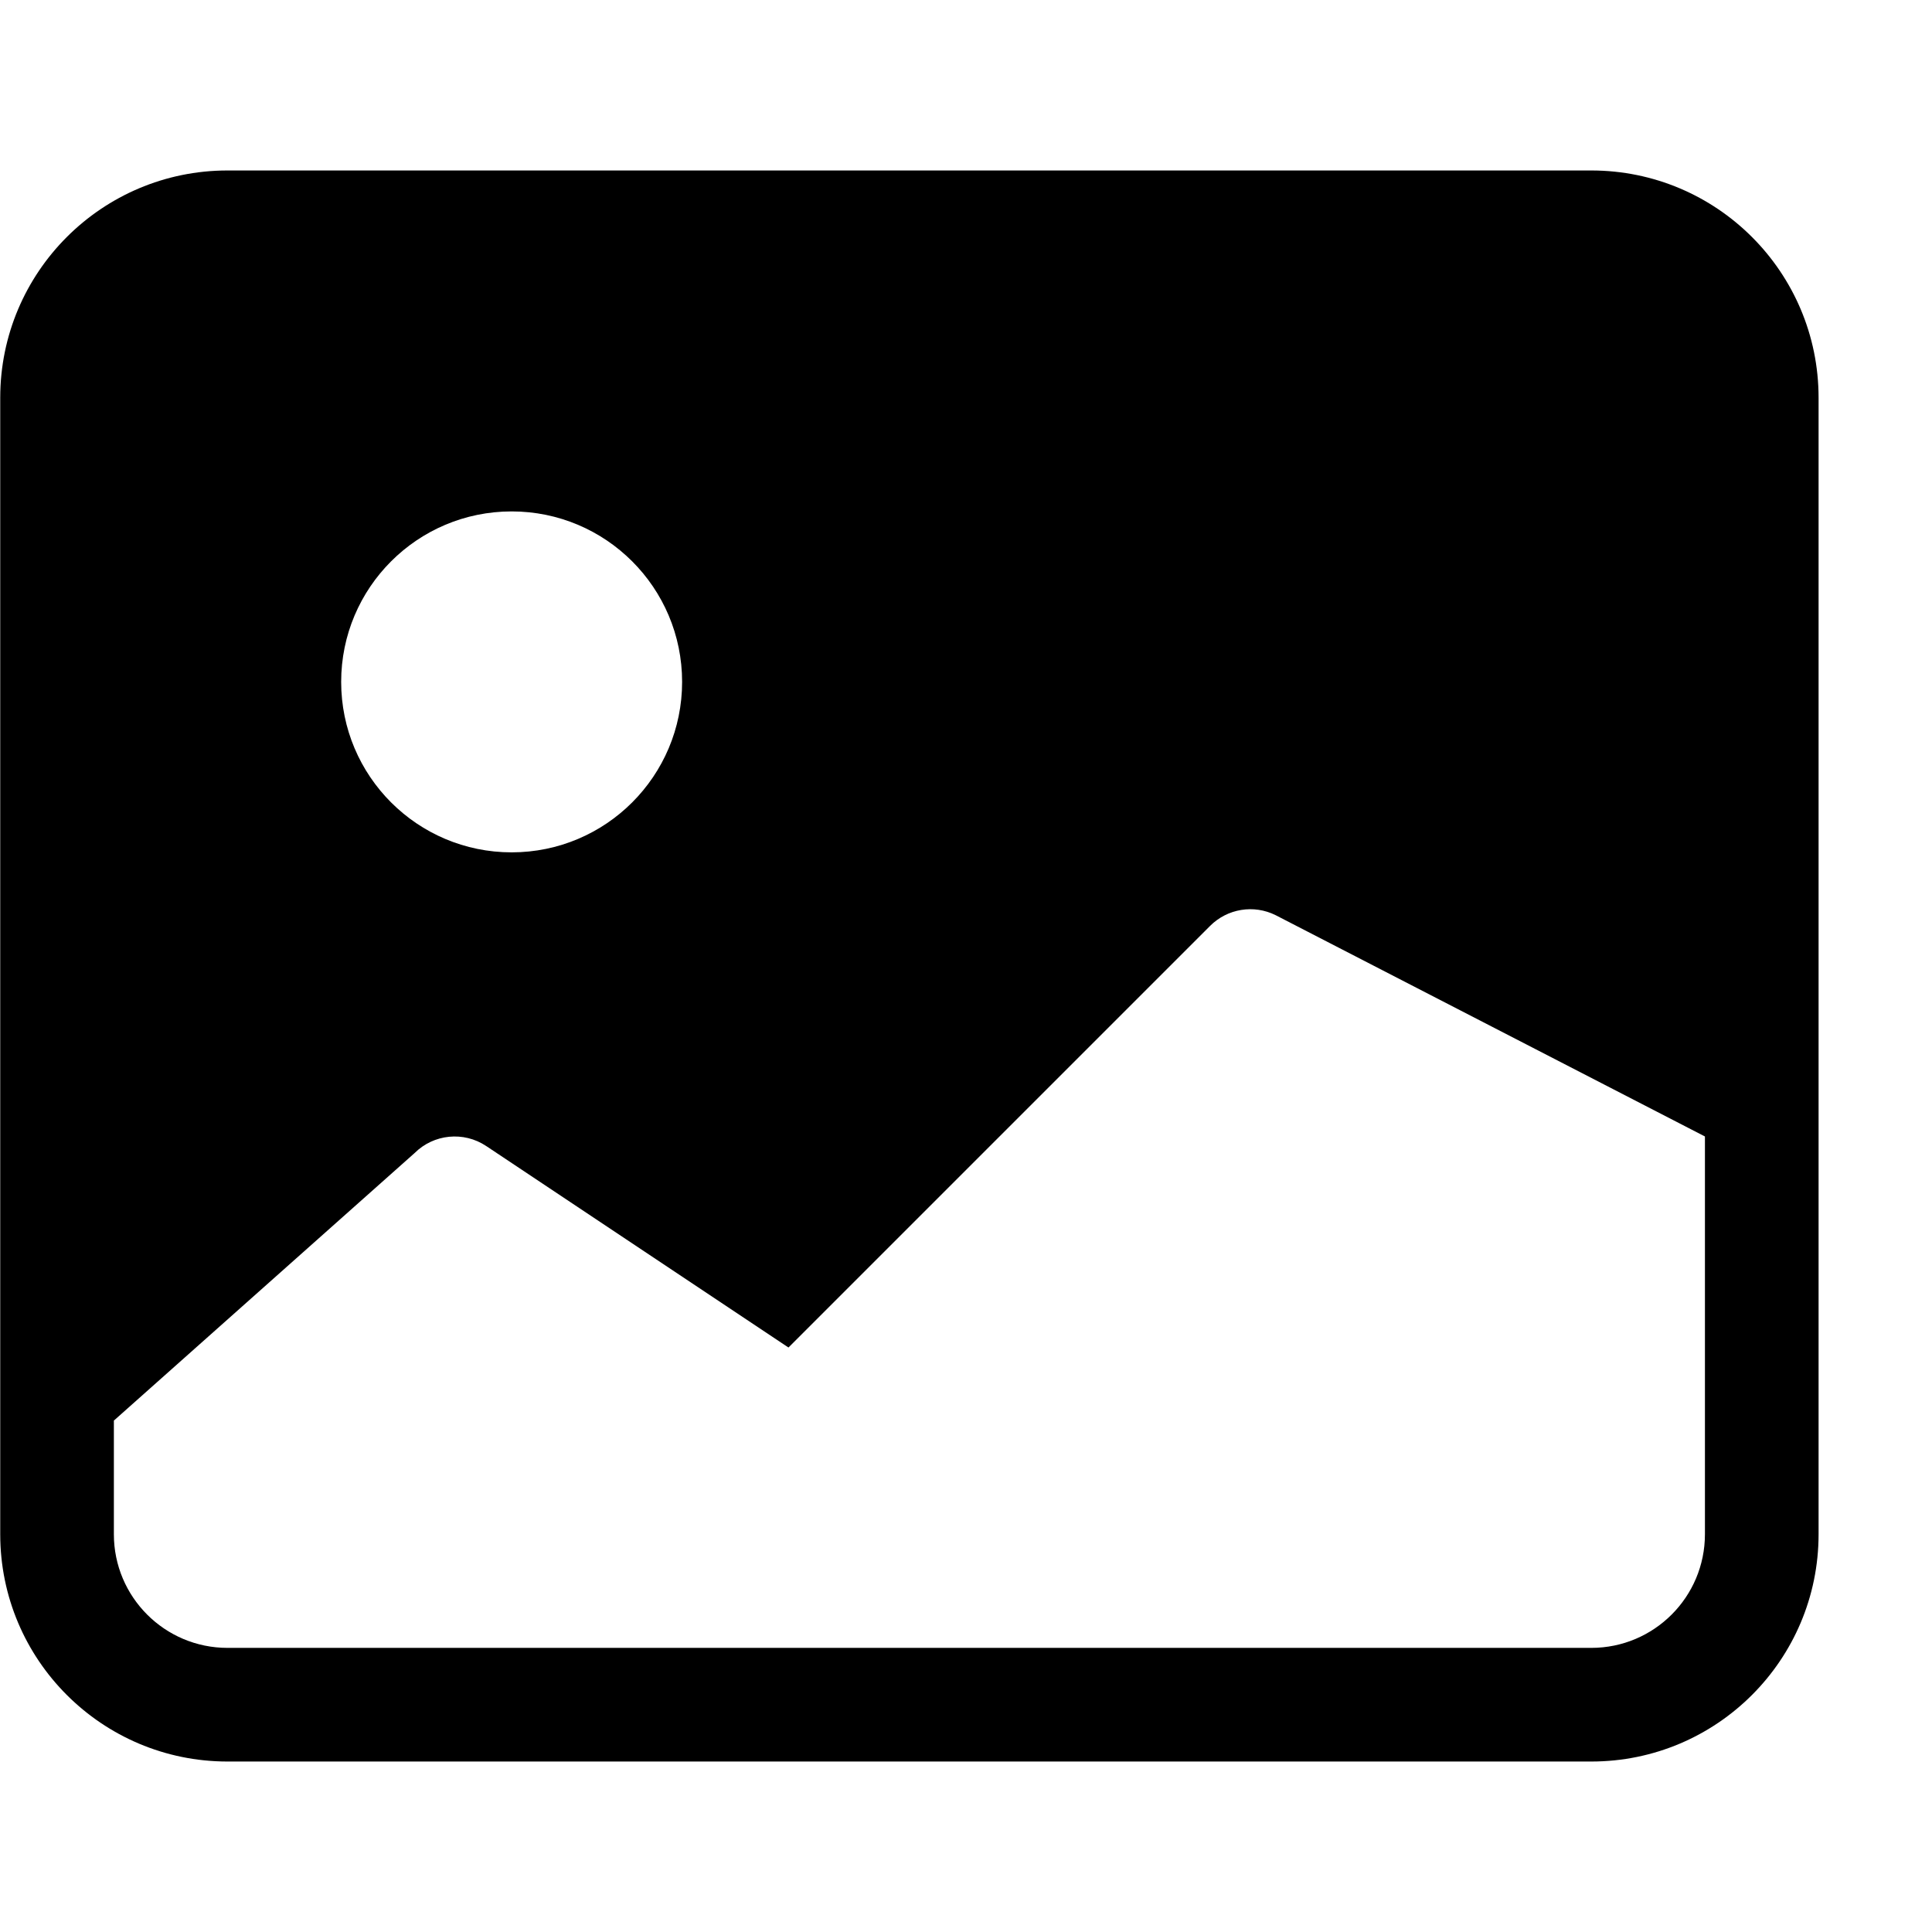
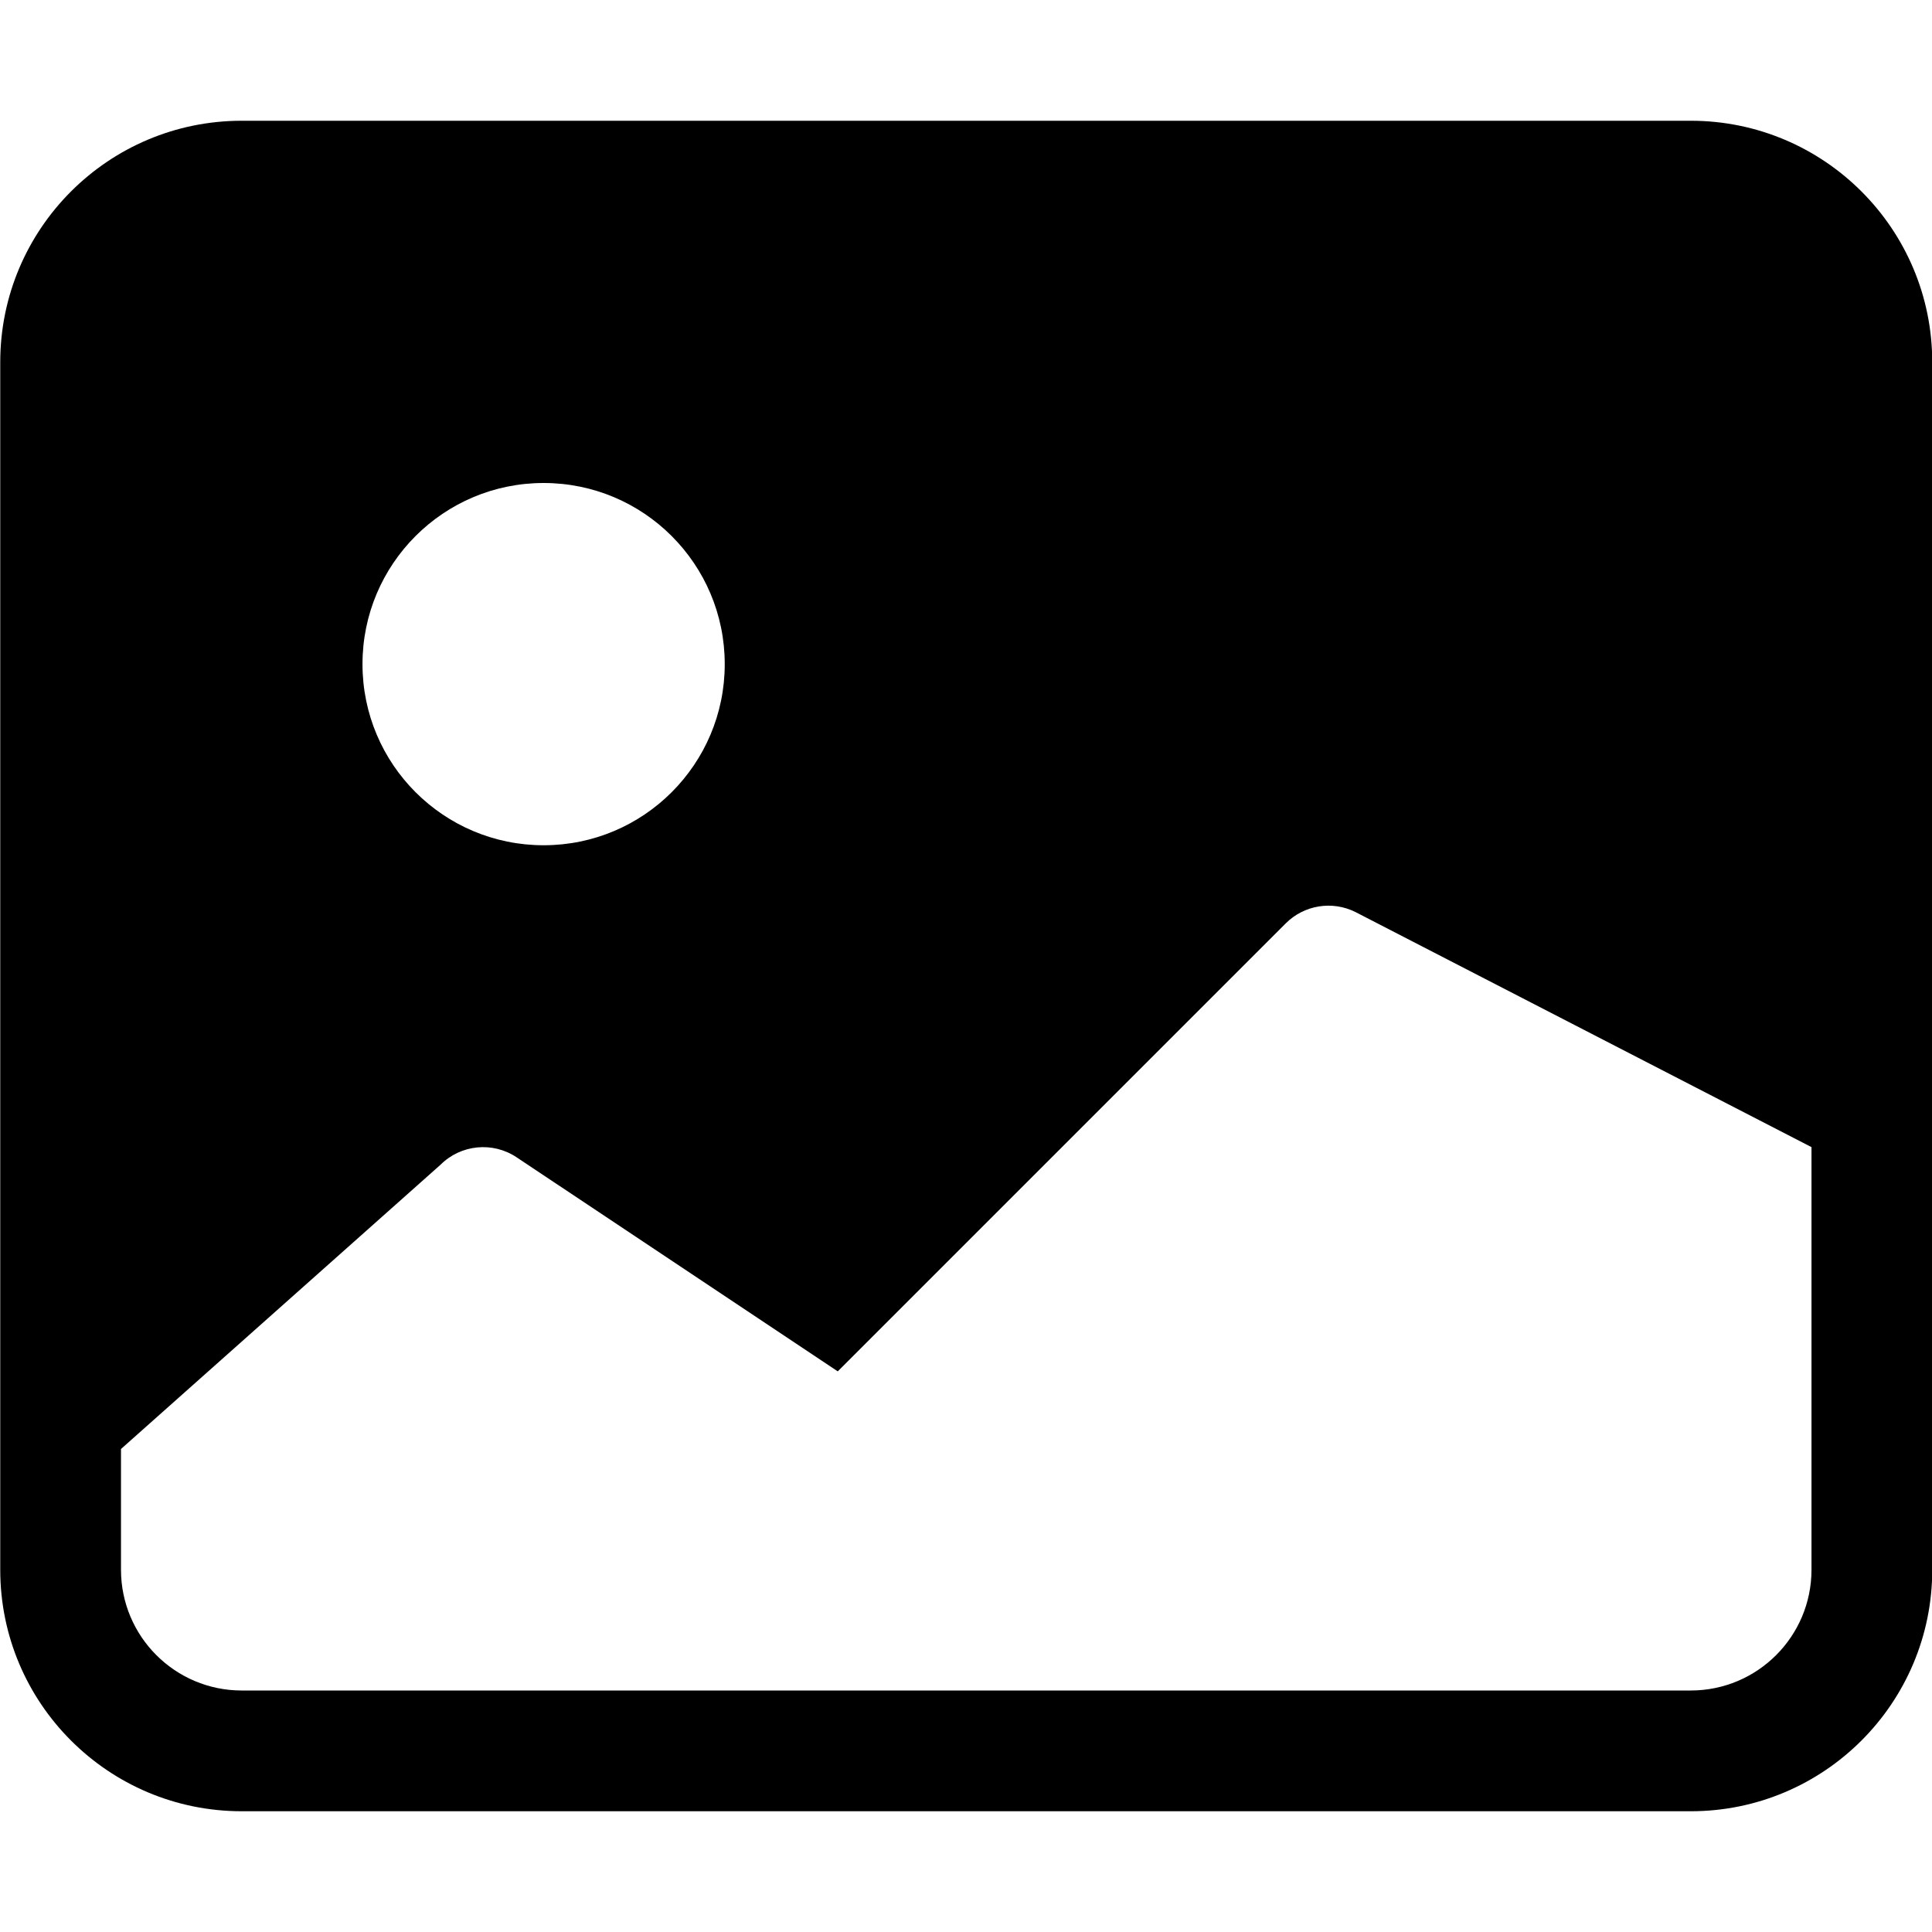
- <svg xmlns="http://www.w3.org/2000/svg" width="1em" height="1em" viewBox="0 0 17 16" class="bi bi-image-fill" fill="currentColor">
+ <svg xmlns="http://www.w3.org/2000/svg" width="1em" height="1em" viewBox="0 0 16 16" class="bi bi-image-fill" fill="currentColor">
  <path fill-rule="evenodd" d="M.002 3a2 2 0 0 1 2-2h12a2 2 0 0 1 2 2v10a2 2 0 0 1-2 2h-12a2 2 0 0 1-2-2V3zm1 9l2.646-2.354a.5.5 0 0 1 .63-.062l2.66 1.773 3.71-3.71a.5.5 0 0 1 .577-.094L15.002 9.5V13a1 1 0 0 1-1 1h-12a1 1 0 0 1-1-1v-1zm5-6.5a1.5 1.5 0 1 1-3 0 1.5 1.5 0 0 1 3 0z" />
</svg>
